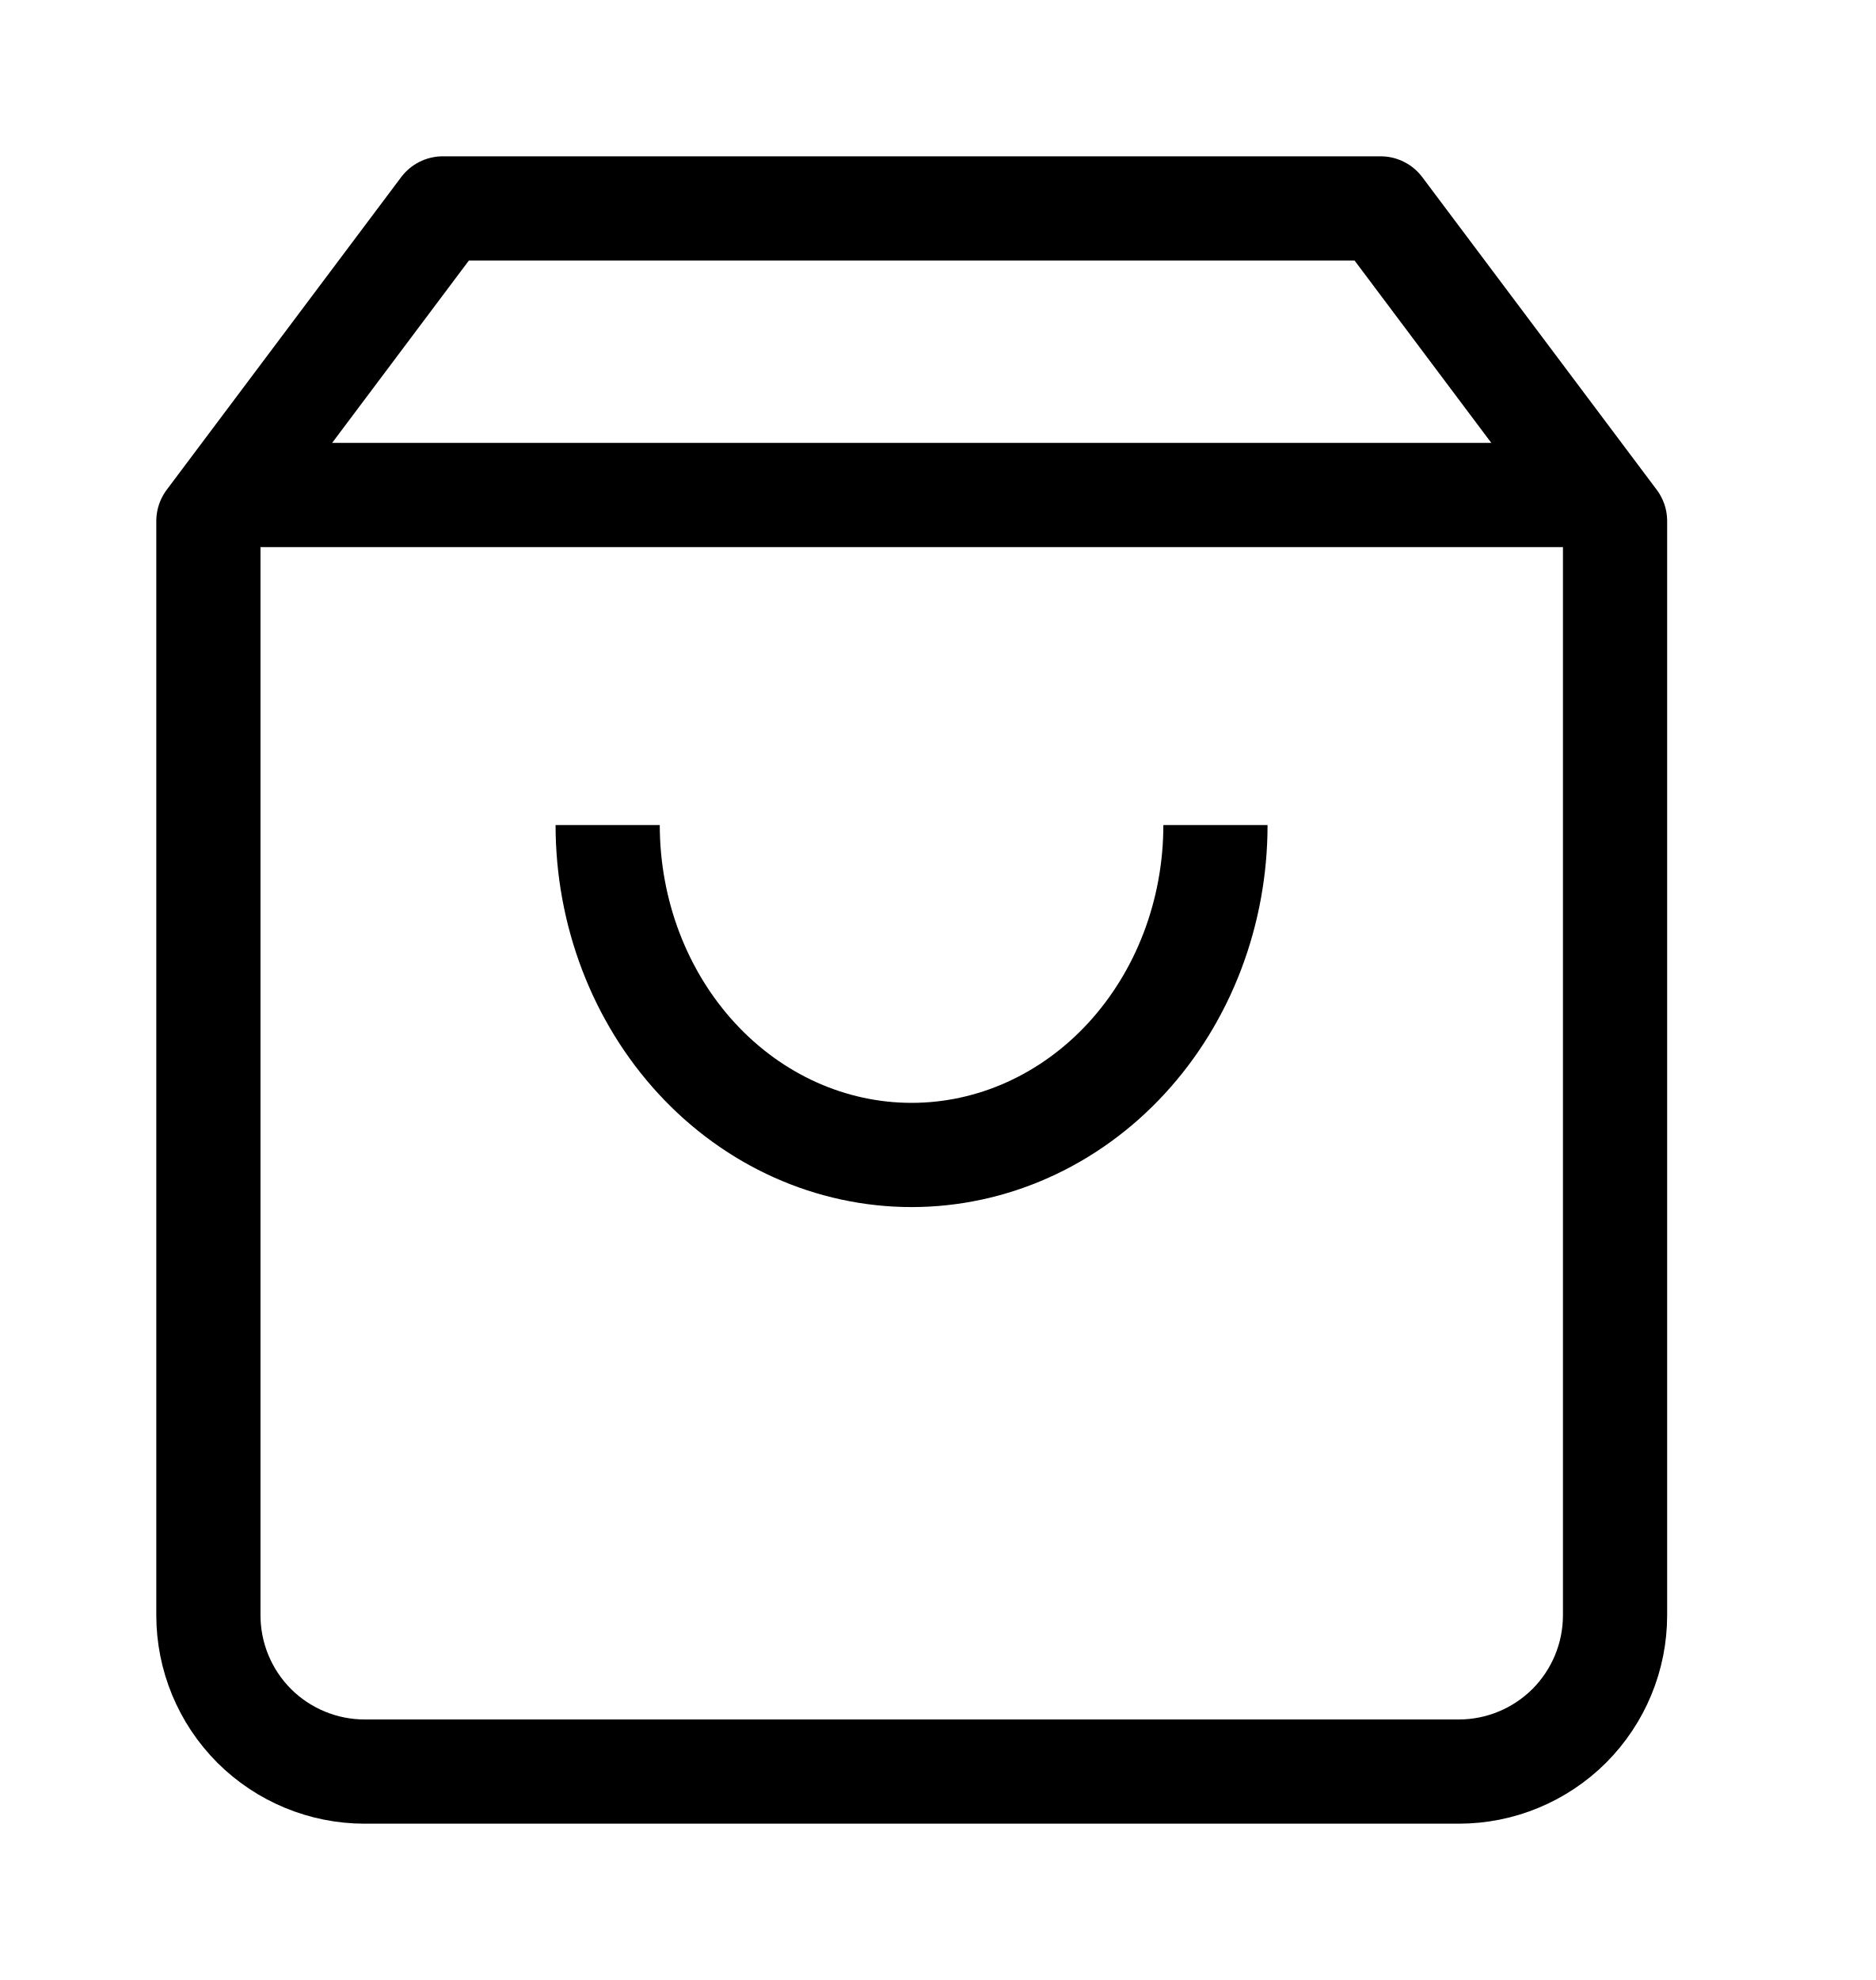
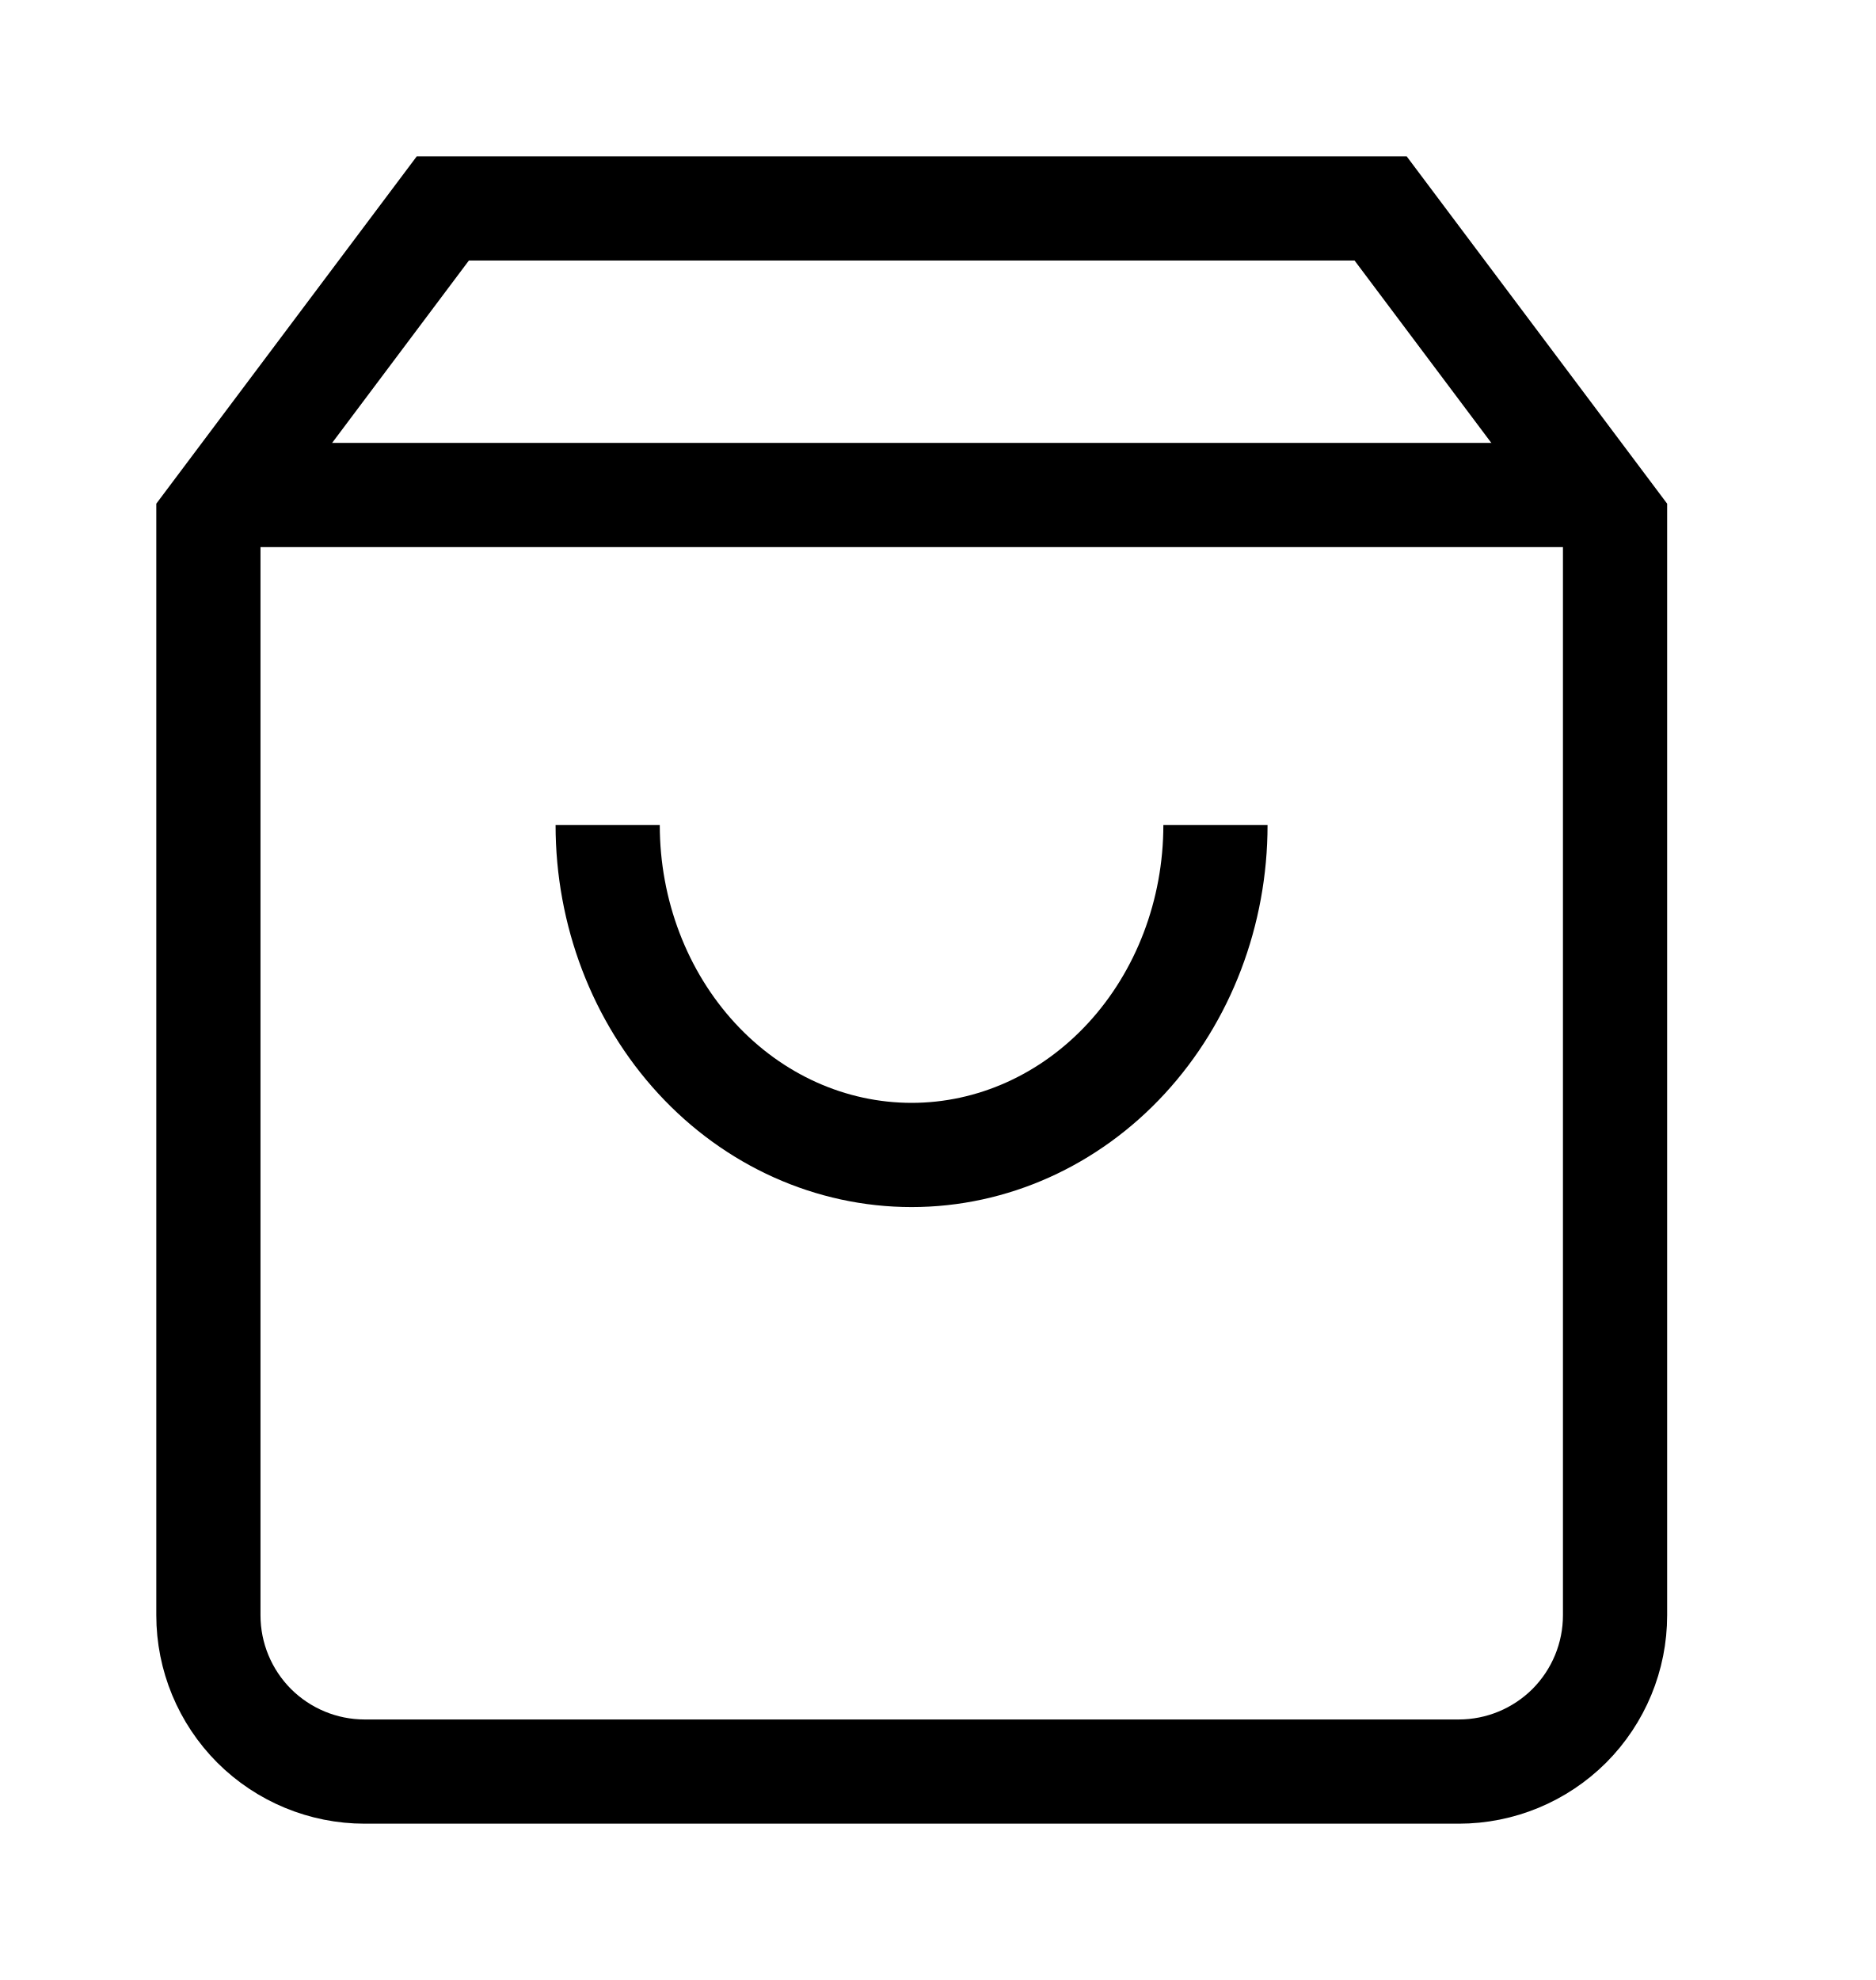
<svg xmlns="http://www.w3.org/2000/svg" width="18" height="19" viewBox="0 0 18 19" fill="none">
-   <path d="M4.25 2L2 5V15.5C2 15.898 2.158 16.279 2.439 16.561C2.721 16.842 3.102 17 3.5 17H14C14.398 17 14.779 16.842 15.061 16.561C15.342 16.279 15.5 15.898 15.5 15.5V5L13.25 2H4.25Z" stroke="currentColor" strokeWidth="2" strokeLinecap="round" stroke-linejoin="round" />
-   <path d="M2.188 4.75H15.312" stroke="currentColor" strokeWidth="2" strokeLinecap="round" stroke-linejoin="round" />
-   <path d="M11.665 7.917C11.665 8.757 11.358 9.562 10.811 10.156C10.264 10.75 9.522 11.083 8.749 11.083C7.975 11.083 7.233 10.75 6.686 10.156C6.139 9.562 5.832 8.757 5.832 7.917" stroke="currentColor" strokeWidth="2" strokeLinecap="round" stroke-linejoin="round" />
+   <path d="M4.25 2L2 5V15.5C2 15.898 2.158 16.279 2.439 16.561C2.721 16.842 3.102 17 3.5 17H14C14.398 17 14.779 16.842 15.061 16.561C15.342 16.279 15.5 15.898 15.5 15.5V5L13.25 2H4.25Z" stroke="currentColor" strokeWidth="2" strokeLinecap="round" strokeLinejoin="round" />
+   <path d="M2.188 4.75H15.312" stroke="currentColor" strokeWidth="2" strokeLinecap="round" strokeLinejoin="round" />
+   <path d="M11.665 7.917C11.665 8.757 11.358 9.562 10.811 10.156C10.264 10.75 9.522 11.083 8.749 11.083C7.975 11.083 7.233 10.75 6.686 10.156C6.139 9.562 5.832 8.757 5.832 7.917" stroke="currentColor" strokeWidth="2" strokeLinecap="round" strokeLinejoin="round" />
</svg>
